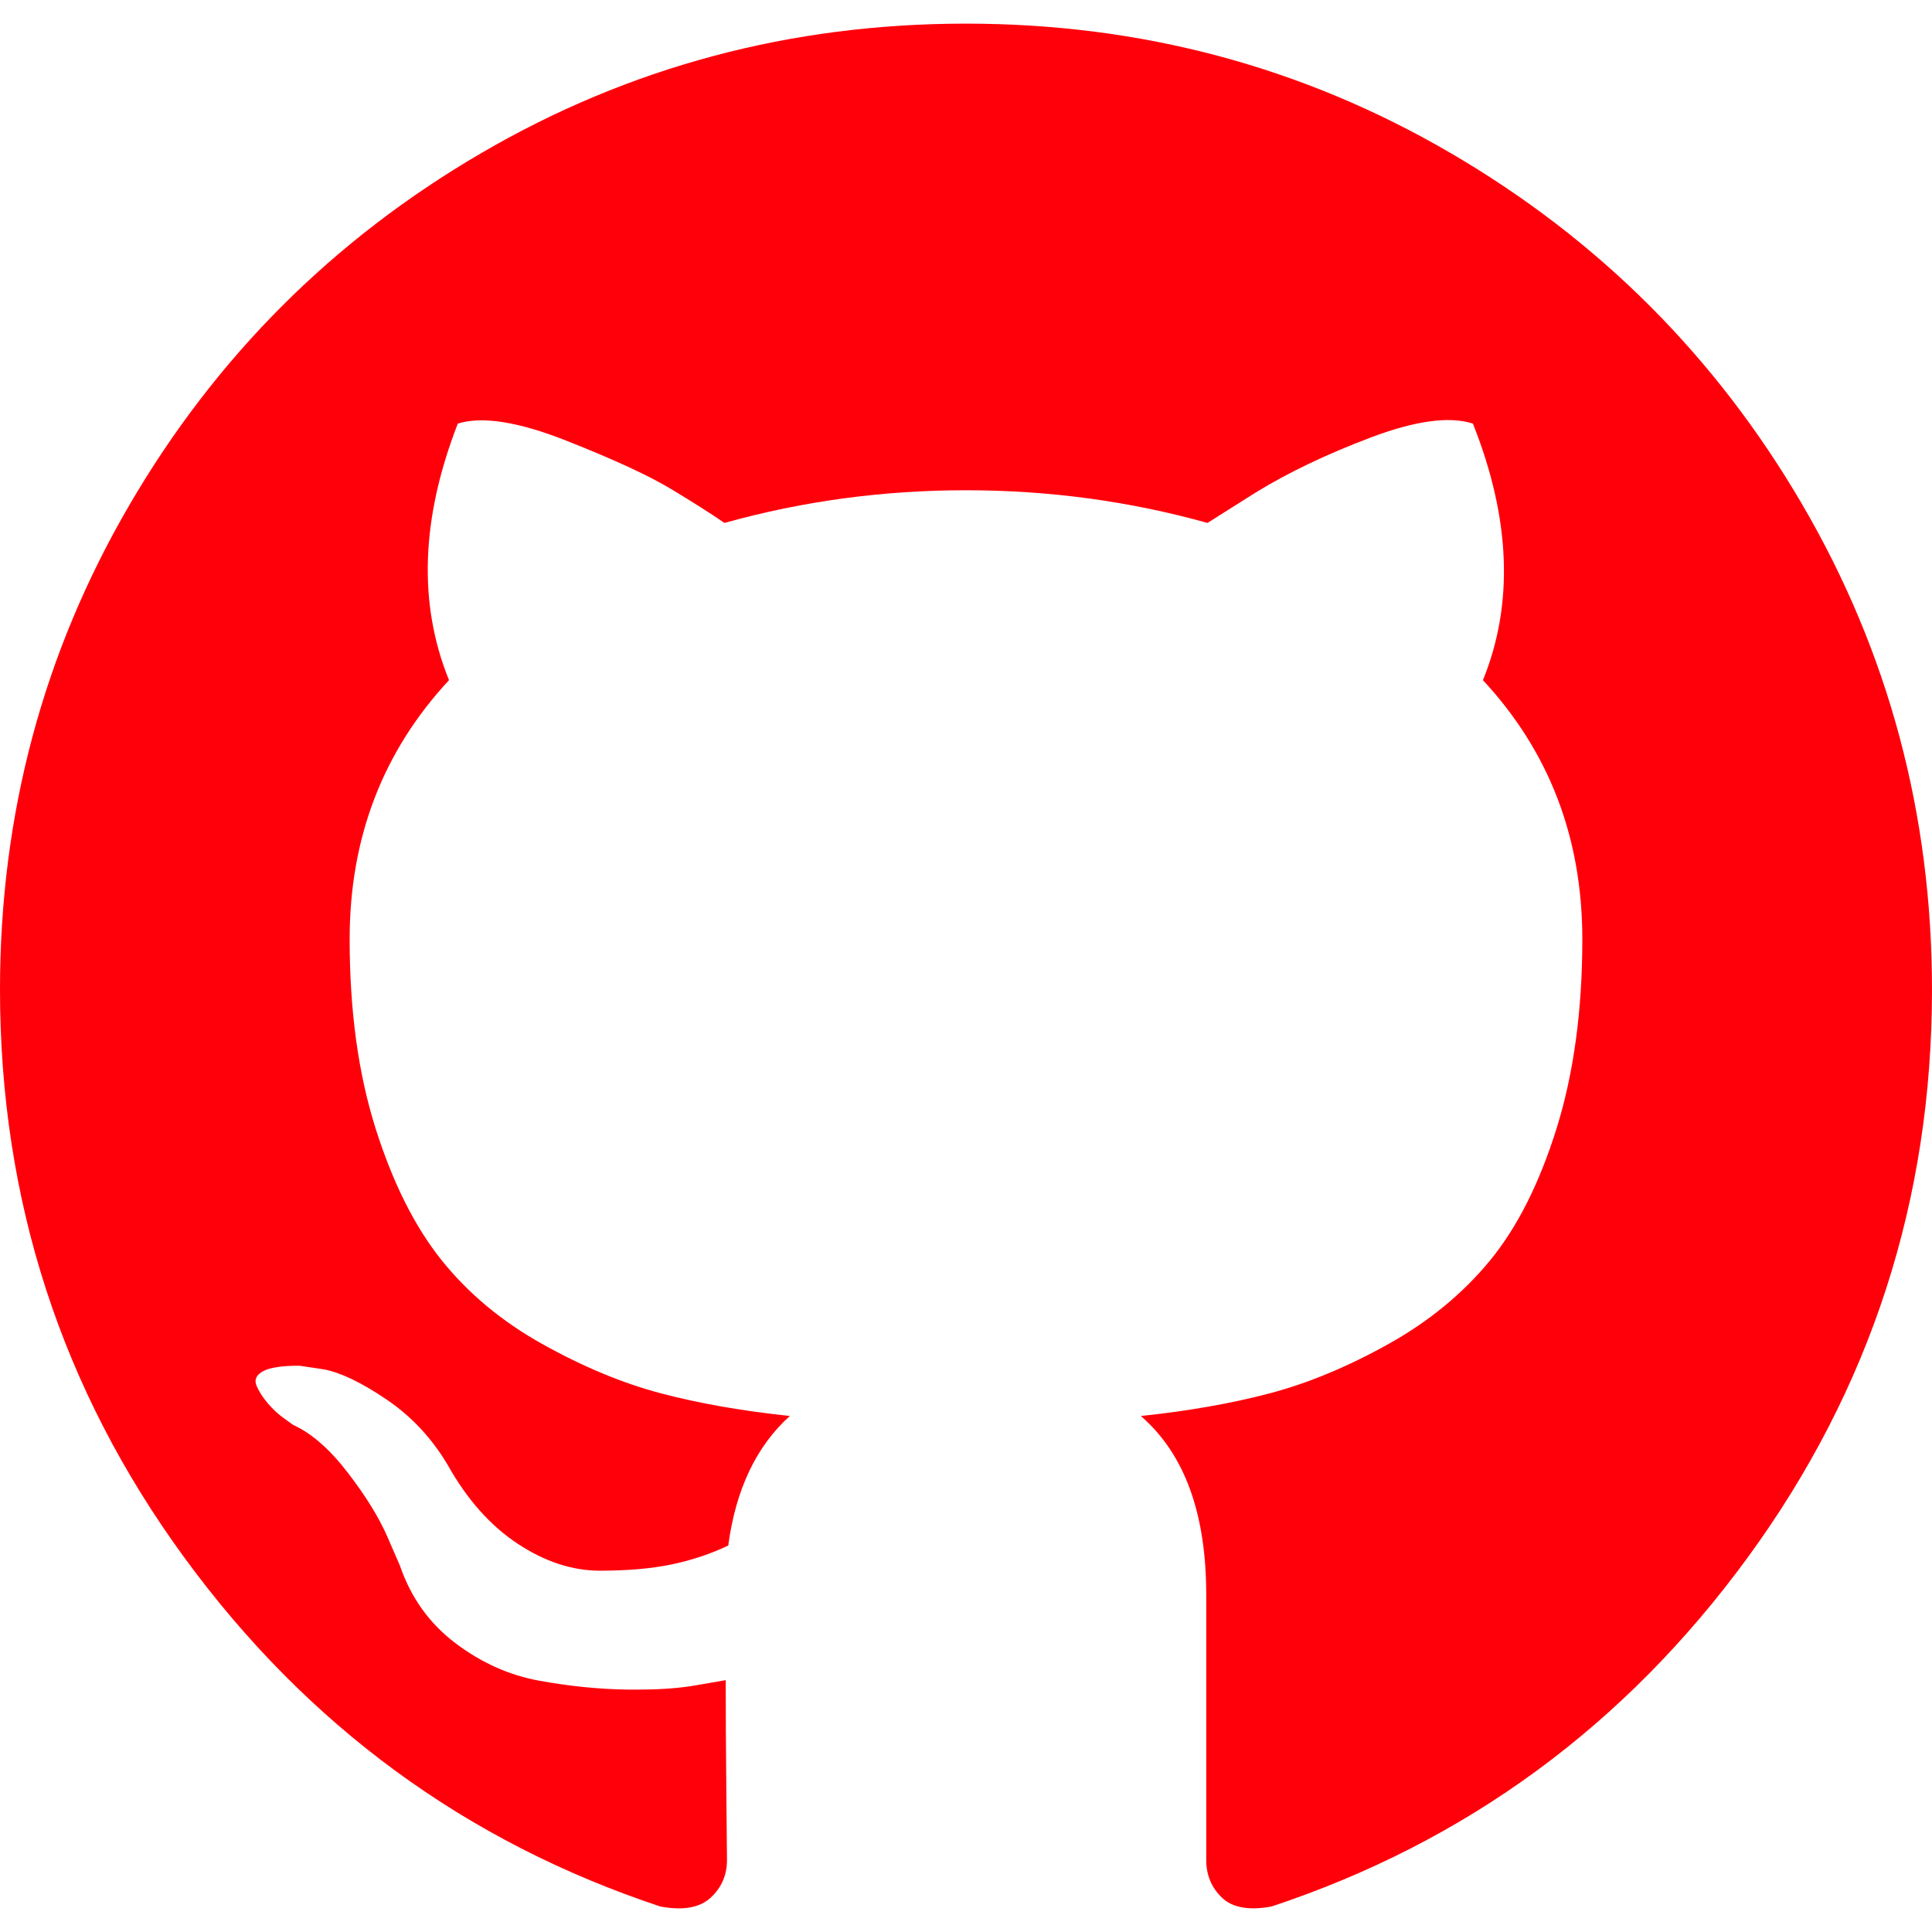
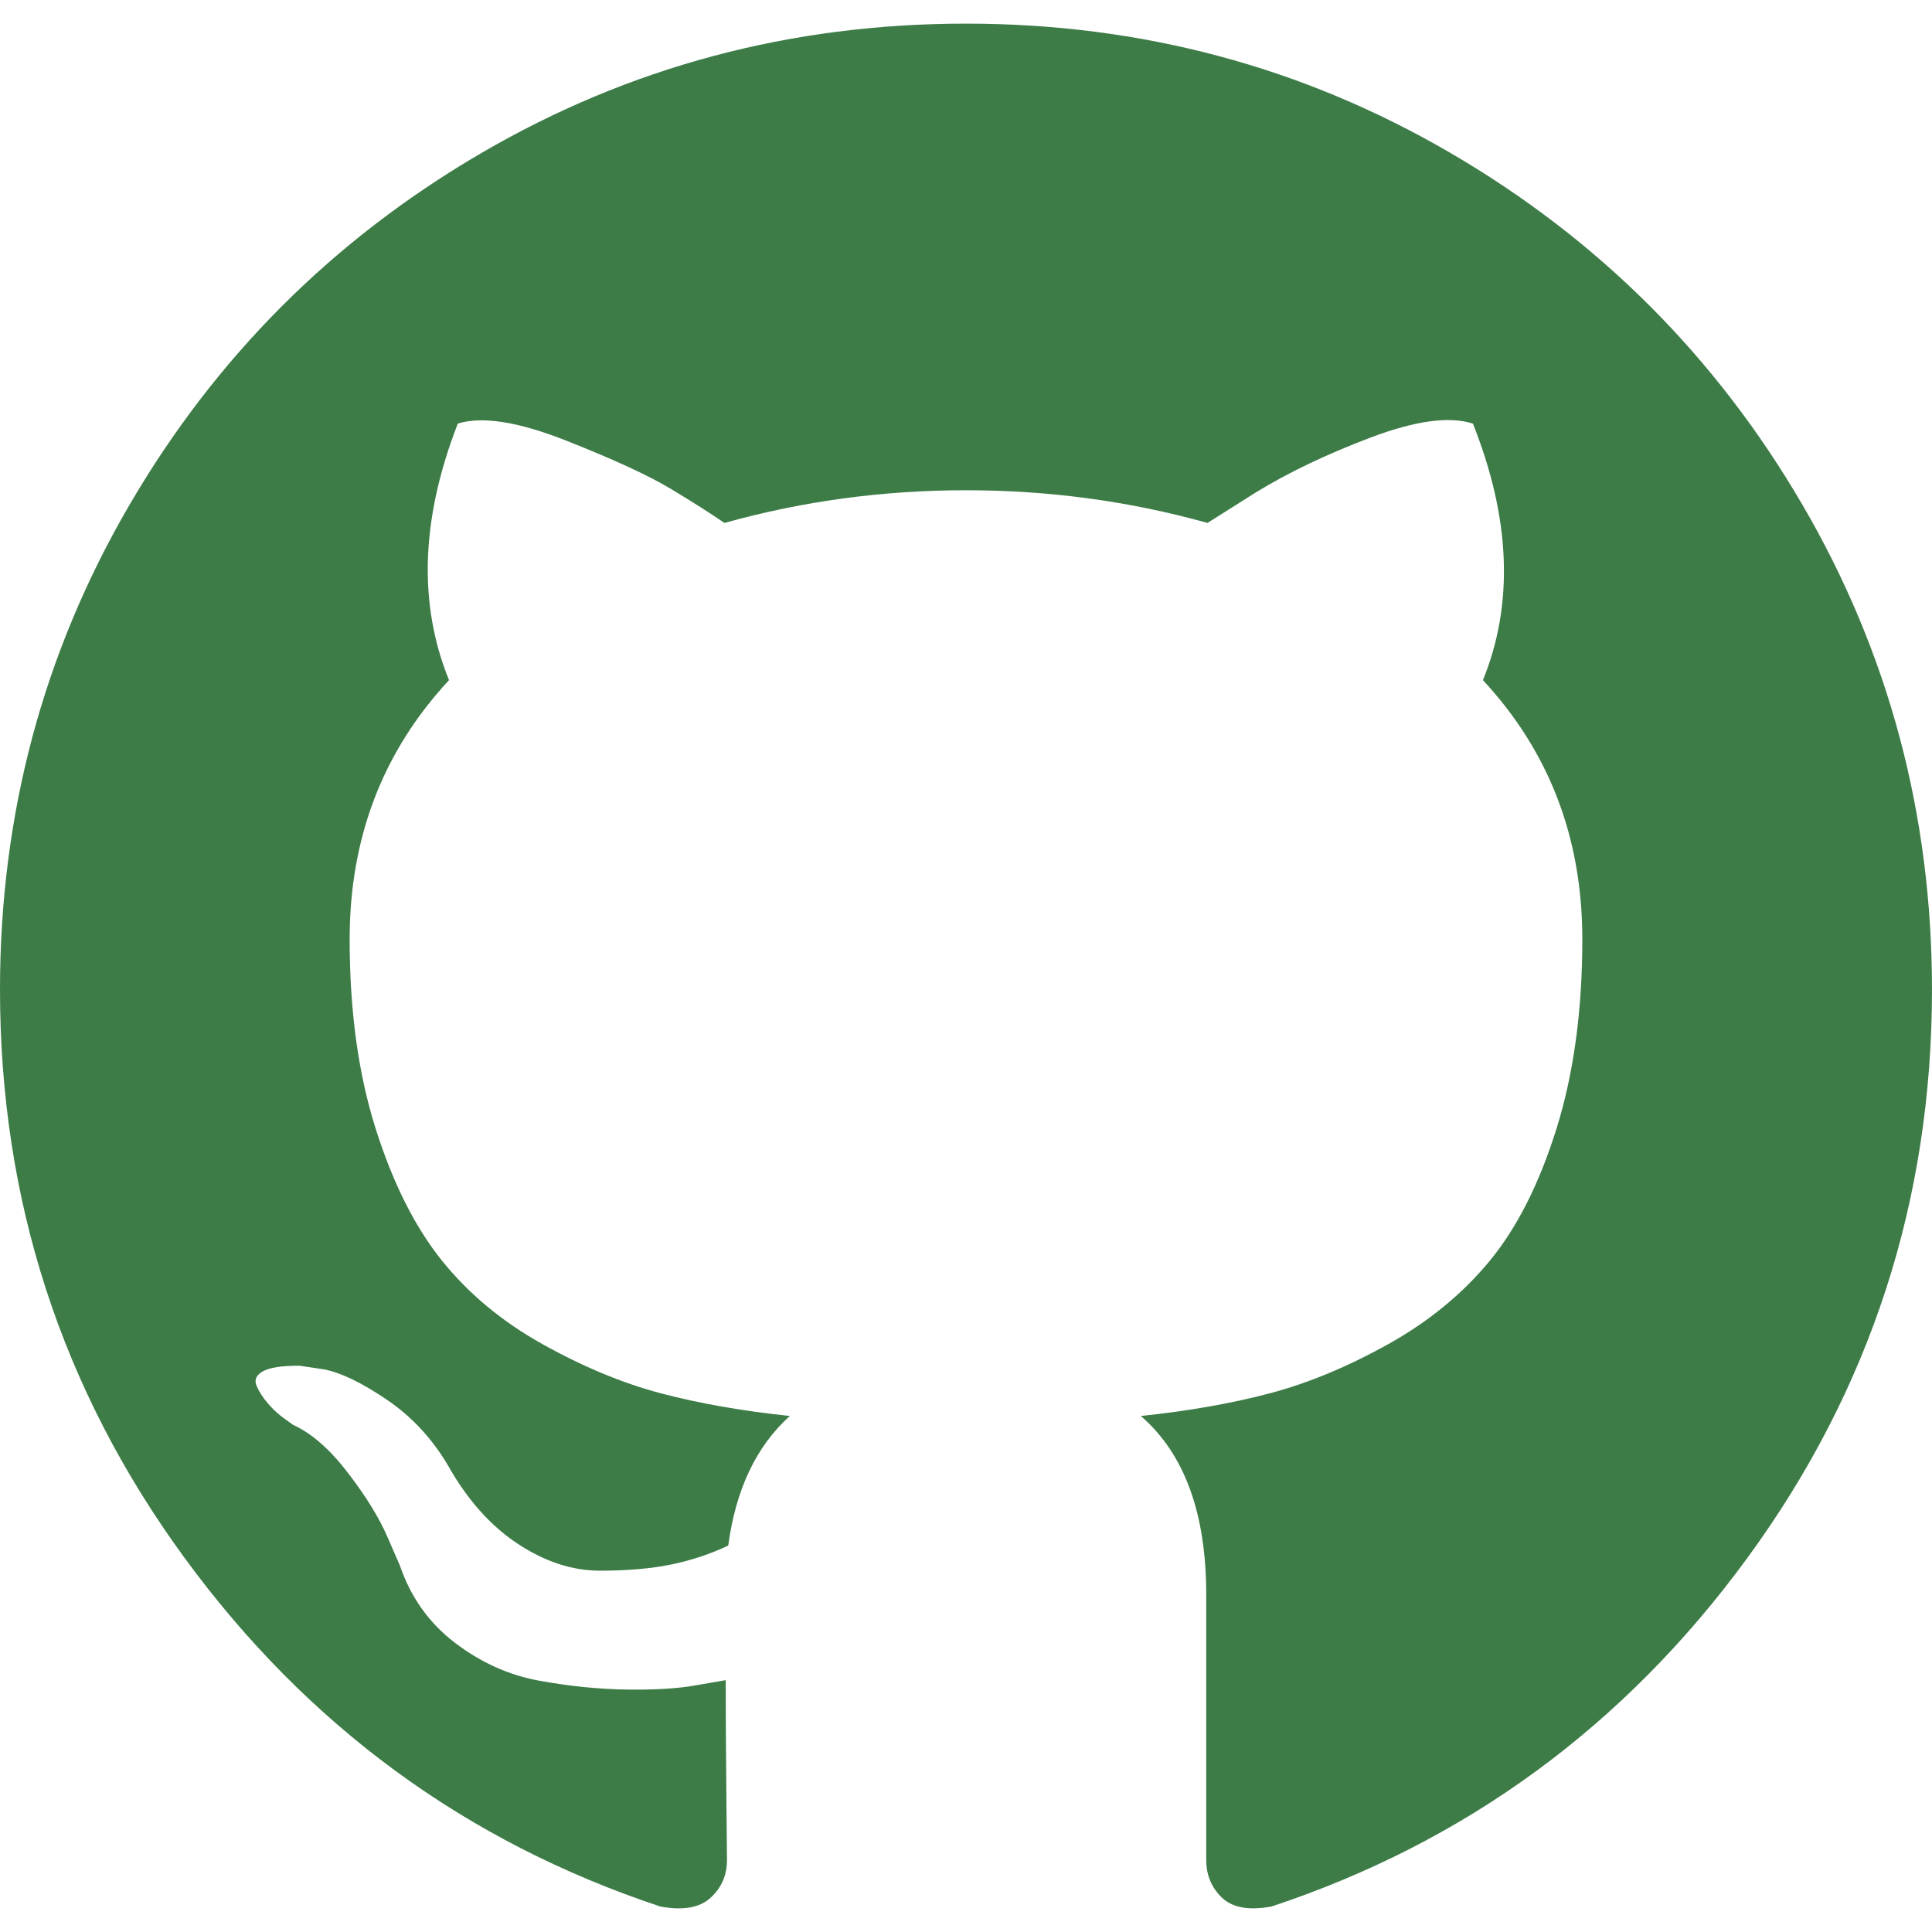
<svg xmlns="http://www.w3.org/2000/svg" version="1.1" id="Capa_1" x="0px" y="0px" width="438.549px" height="438.549px" viewBox="0 0 438.549 438.549" style="enable-background:new 0 0 438.549 438.549;" xml:space="preserve">
  <g>
-     <path fill="#FF000B" d="M409.132,114.573c-19.608-33.596-46.205-60.194-79.798-79.8C295.736,15.166,259.057,5.365,219.271,5.365   c-39.781,0-76.472,9.804-110.063,29.408c-33.596,19.605-60.192,46.204-79.8,79.8C9.803,148.168,0,184.854,0,224.63   c0,47.78,13.94,90.745,41.827,128.906c27.884,38.164,63.906,64.572,108.063,79.227c5.14,0.954,8.945,0.283,11.419-1.996   c2.475-2.282,3.711-5.14,3.711-8.562c0-0.571-0.049-5.708-0.144-15.417c-0.098-9.709-0.144-18.179-0.144-25.406l-6.567,1.136   c-4.187,0.767-9.469,1.092-15.846,1c-6.374-0.089-12.991-0.757-19.842-1.999c-6.854-1.231-13.229-4.086-19.13-8.559   c-5.898-4.473-10.085-10.328-12.56-17.556l-2.855-6.57c-1.903-4.374-4.899-9.233-8.992-14.559   c-4.093-5.331-8.232-8.945-12.419-10.848l-1.999-1.431c-1.332-0.951-2.568-2.098-3.711-3.429c-1.142-1.331-1.997-2.663-2.568-3.997   c-0.572-1.335-0.098-2.43,1.427-3.289c1.525-0.859,4.281-1.276,8.28-1.276l5.708,0.853c3.807,0.763,8.516,3.042,14.133,6.851   c5.614,3.806,10.229,8.754,13.846,14.842c4.38,7.806,9.657,13.754,15.846,17.847c6.184,4.093,12.419,6.136,18.699,6.136   c6.28,0,11.704-0.476,16.274-1.423c4.565-0.952,8.848-2.383,12.847-4.285c1.713-12.758,6.377-22.559,13.988-29.41   c-10.848-1.14-20.601-2.857-29.264-5.14c-8.658-2.286-17.605-5.996-26.835-11.14c-9.235-5.137-16.896-11.516-22.985-19.126   c-6.09-7.614-11.088-17.61-14.987-29.979c-3.901-12.374-5.852-26.648-5.852-42.826c0-23.035,7.52-42.637,22.557-58.817   c-7.044-17.318-6.379-36.732,1.997-58.24c5.52-1.715,13.706-0.428,24.554,3.853c10.85,4.283,18.794,7.952,23.84,10.994   c5.046,3.041,9.089,5.618,12.135,7.708c17.705-4.947,35.976-7.421,54.818-7.421s37.117,2.474,54.823,7.421l10.849-6.849   c7.419-4.57,16.18-8.758,26.262-12.565c10.088-3.805,17.802-4.853,23.134-3.138c8.562,21.509,9.325,40.922,2.279,58.24   c15.036,16.18,22.559,35.787,22.559,58.817c0,16.178-1.958,30.497-5.853,42.966c-3.9,12.471-8.941,22.457-15.125,29.979   c-6.191,7.521-13.901,13.85-23.131,18.986c-9.232,5.14-18.182,8.85-26.84,11.136c-8.662,2.286-18.415,4.004-29.263,5.146   c9.894,8.562,14.842,22.077,14.842,40.539v60.237c0,3.422,1.19,6.279,3.572,8.562c2.379,2.279,6.136,2.95,11.276,1.995   c44.163-14.653,80.185-41.062,108.068-79.226c27.88-38.161,41.825-81.126,41.825-128.906   C438.536,184.851,428.728,148.168,409.132,114.573z" />
+     <path fill="#3d7c47" d="M409.132,114.573c-19.608-33.596-46.205-60.194-79.798-79.8C295.736,15.166,259.057,5.365,219.271,5.365   c-39.781,0-76.472,9.804-110.063,29.408c-33.596,19.605-60.192,46.204-79.8,79.8C9.803,148.168,0,184.854,0,224.63   c0,47.78,13.94,90.745,41.827,128.906c27.884,38.164,63.906,64.572,108.063,79.227c5.14,0.954,8.945,0.283,11.419-1.996   c2.475-2.282,3.711-5.14,3.711-8.562c0-0.571-0.049-5.708-0.144-15.417c-0.098-9.709-0.144-18.179-0.144-25.406l-6.567,1.136   c-4.187,0.767-9.469,1.092-15.846,1c-6.374-0.089-12.991-0.757-19.842-1.999c-6.854-1.231-13.229-4.086-19.13-8.559   c-5.898-4.473-10.085-10.328-12.56-17.556l-2.855-6.57c-1.903-4.374-4.899-9.233-8.992-14.559   c-4.093-5.331-8.232-8.945-12.419-10.848l-1.999-1.431c-1.332-0.951-2.568-2.098-3.711-3.429c-1.142-1.331-1.997-2.663-2.568-3.997   c-0.572-1.335-0.098-2.43,1.427-3.289c1.525-0.859,4.281-1.276,8.28-1.276l5.708,0.853c3.807,0.763,8.516,3.042,14.133,6.851   c5.614,3.806,10.229,8.754,13.846,14.842c4.38,7.806,9.657,13.754,15.846,17.847c6.184,4.093,12.419,6.136,18.699,6.136   c6.28,0,11.704-0.476,16.274-1.423c4.565-0.952,8.848-2.383,12.847-4.285c1.713-12.758,6.377-22.559,13.988-29.41   c-10.848-1.14-20.601-2.857-29.264-5.14c-8.658-2.286-17.605-5.996-26.835-11.14c-9.235-5.137-16.896-11.516-22.985-19.126   c-6.09-7.614-11.088-17.61-14.987-29.979c-3.901-12.374-5.852-26.648-5.852-42.826c0-23.035,7.52-42.637,22.557-58.817   c-7.044-17.318-6.379-36.732,1.997-58.24c5.52-1.715,13.706-0.428,24.554,3.853c10.85,4.283,18.794,7.952,23.84,10.994   c5.046,3.041,9.089,5.618,12.135,7.708c17.705-4.947,35.976-7.421,54.818-7.421s37.117,2.474,54.823,7.421l10.849-6.849   c7.419-4.57,16.18-8.758,26.262-12.565c10.088-3.805,17.802-4.853,23.134-3.138c8.562,21.509,9.325,40.922,2.279,58.24   c15.036,16.18,22.559,35.787,22.559,58.817c0,16.178-1.958,30.497-5.853,42.966c-3.9,12.471-8.941,22.457-15.125,29.979   c-6.191,7.521-13.901,13.85-23.131,18.986c-9.232,5.14-18.182,8.85-26.84,11.136c-8.662,2.286-18.415,4.004-29.263,5.146   c9.894,8.562,14.842,22.077,14.842,40.539v60.237c0,3.422,1.19,6.279,3.572,8.562c2.379,2.279,6.136,2.95,11.276,1.995   c44.163-14.653,80.185-41.062,108.068-79.226c27.88-38.161,41.825-81.126,41.825-128.906   C438.536,184.851,428.728,148.168,409.132,114.573z" />
  </g>
  <g>
</g>
  <g>
</g>
  <g>
</g>
  <g>
</g>
  <g>
</g>
  <g>
</g>
  <g>
</g>
  <g>
</g>
  <g>
</g>
  <g>
</g>
  <g>
</g>
  <g>
</g>
  <g>
</g>
  <g>
</g>
  <g>
</g>
</svg>
